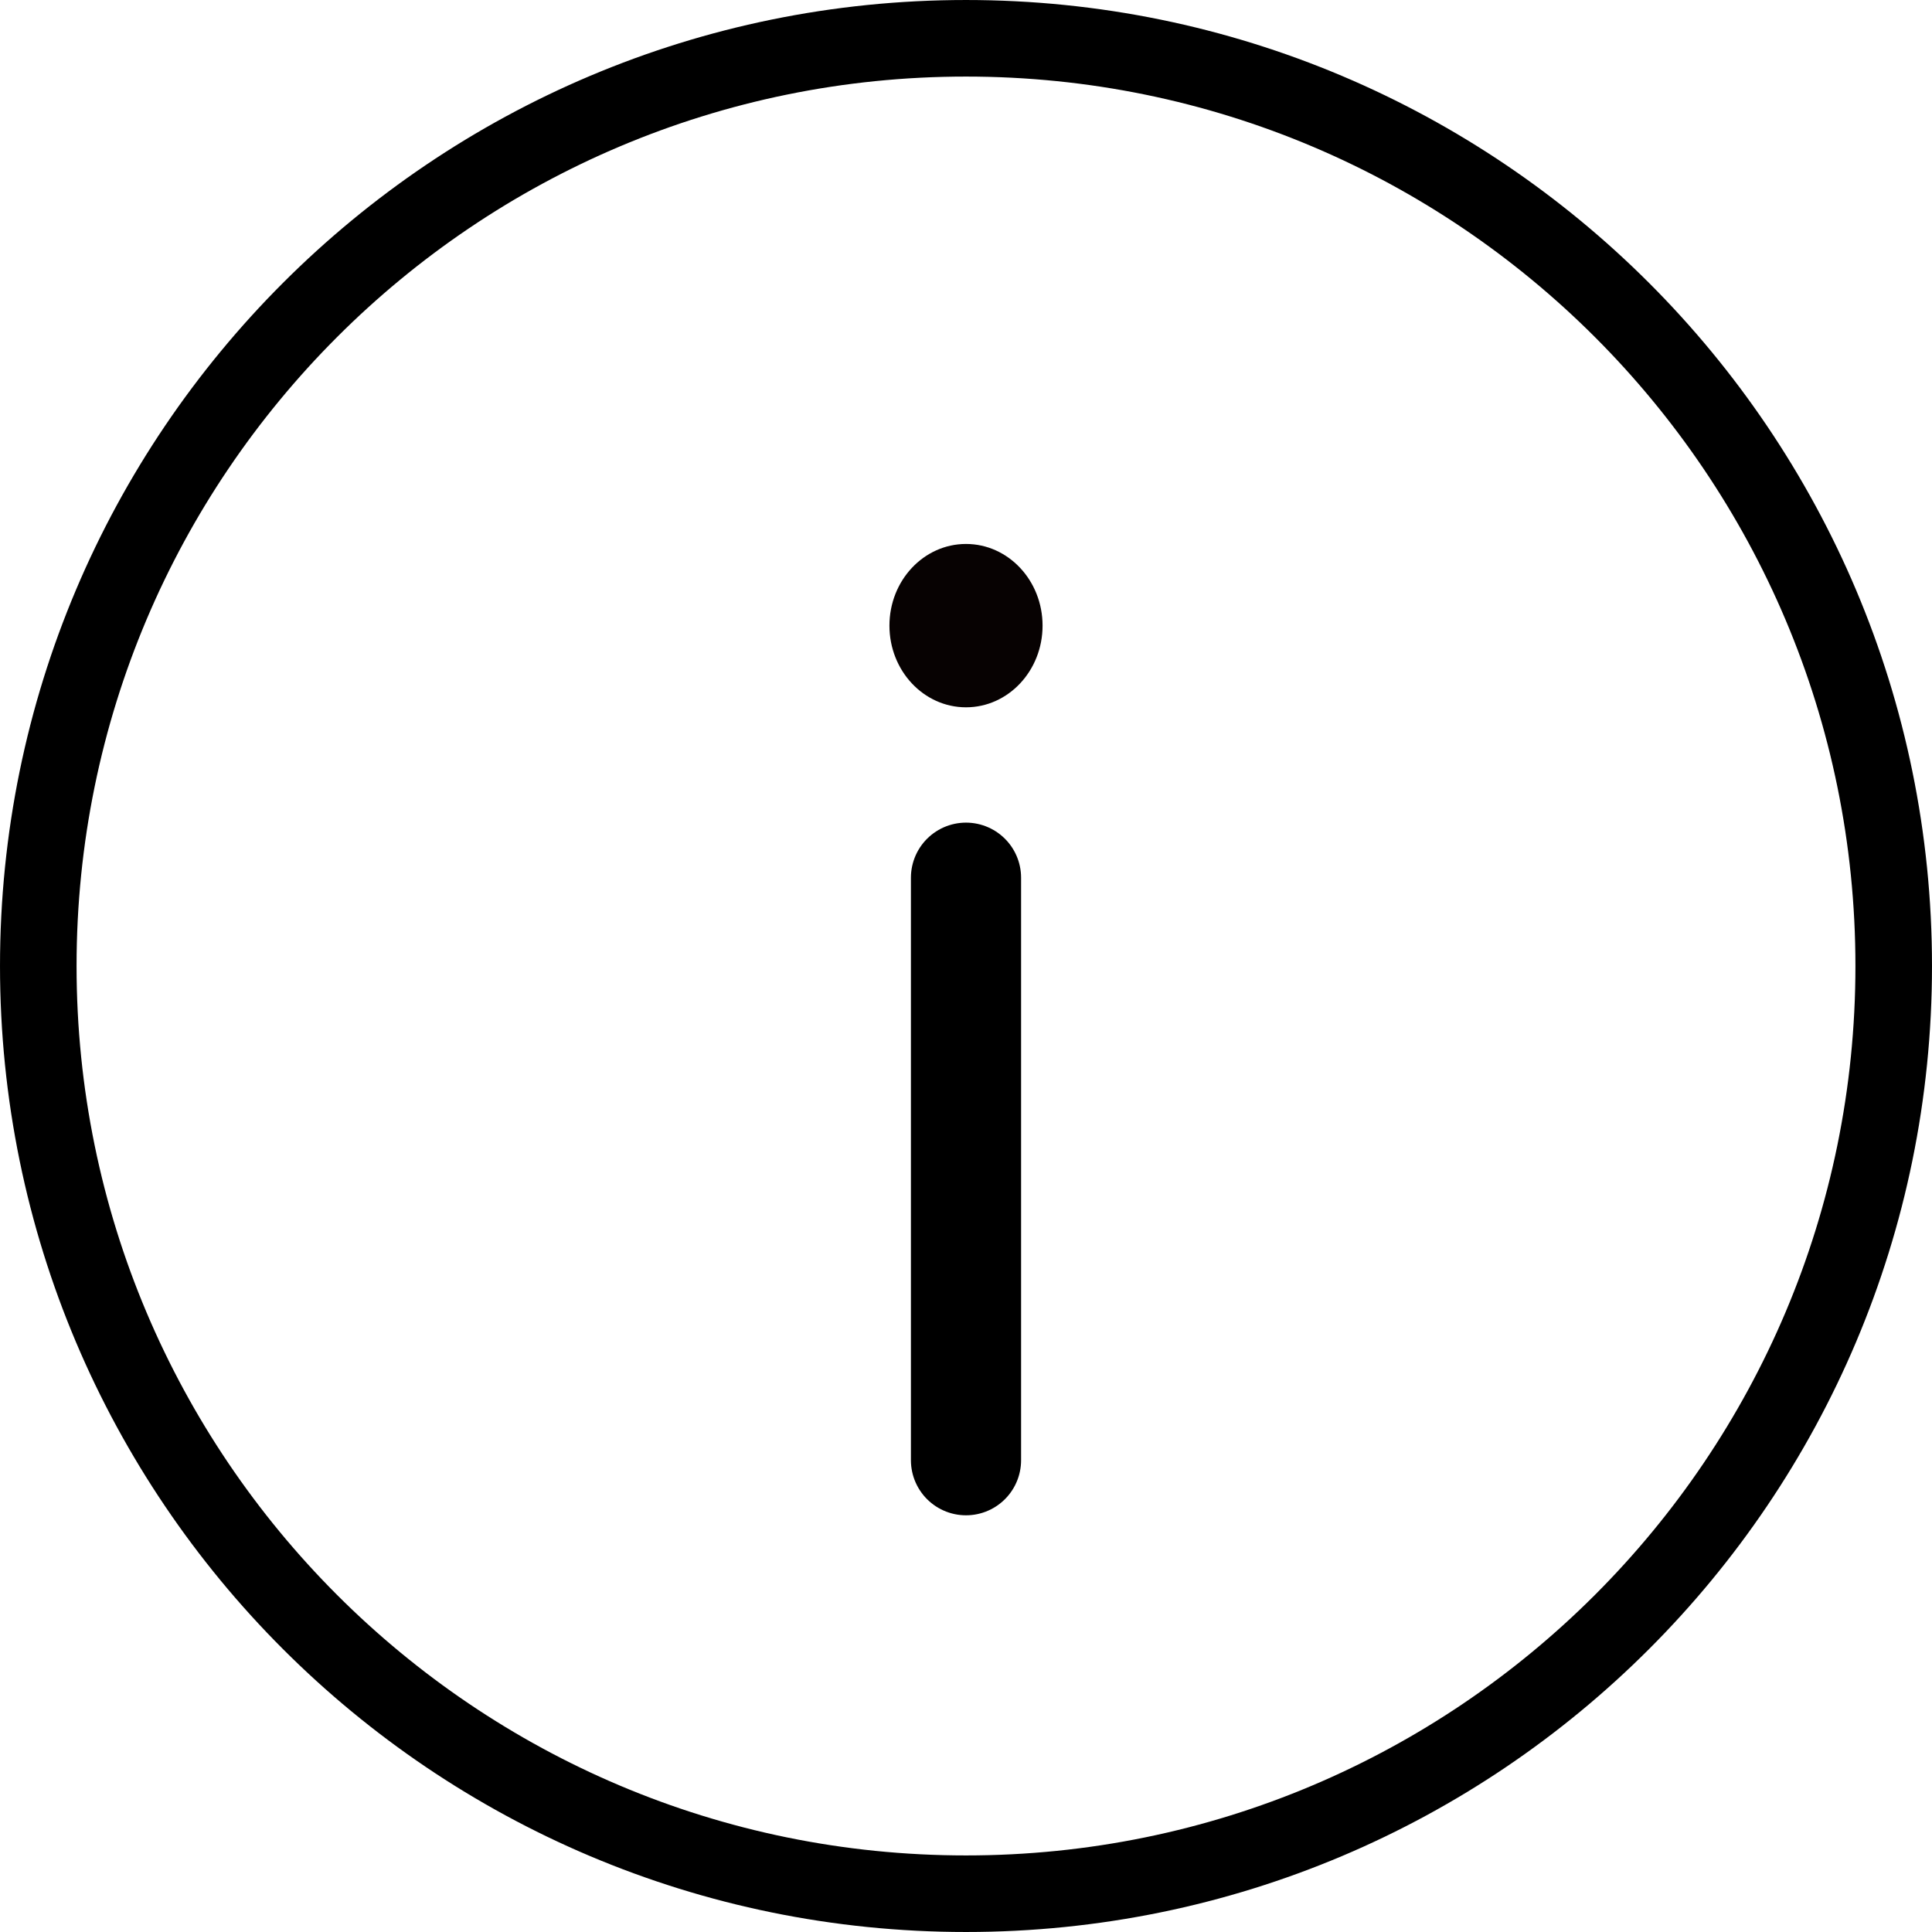
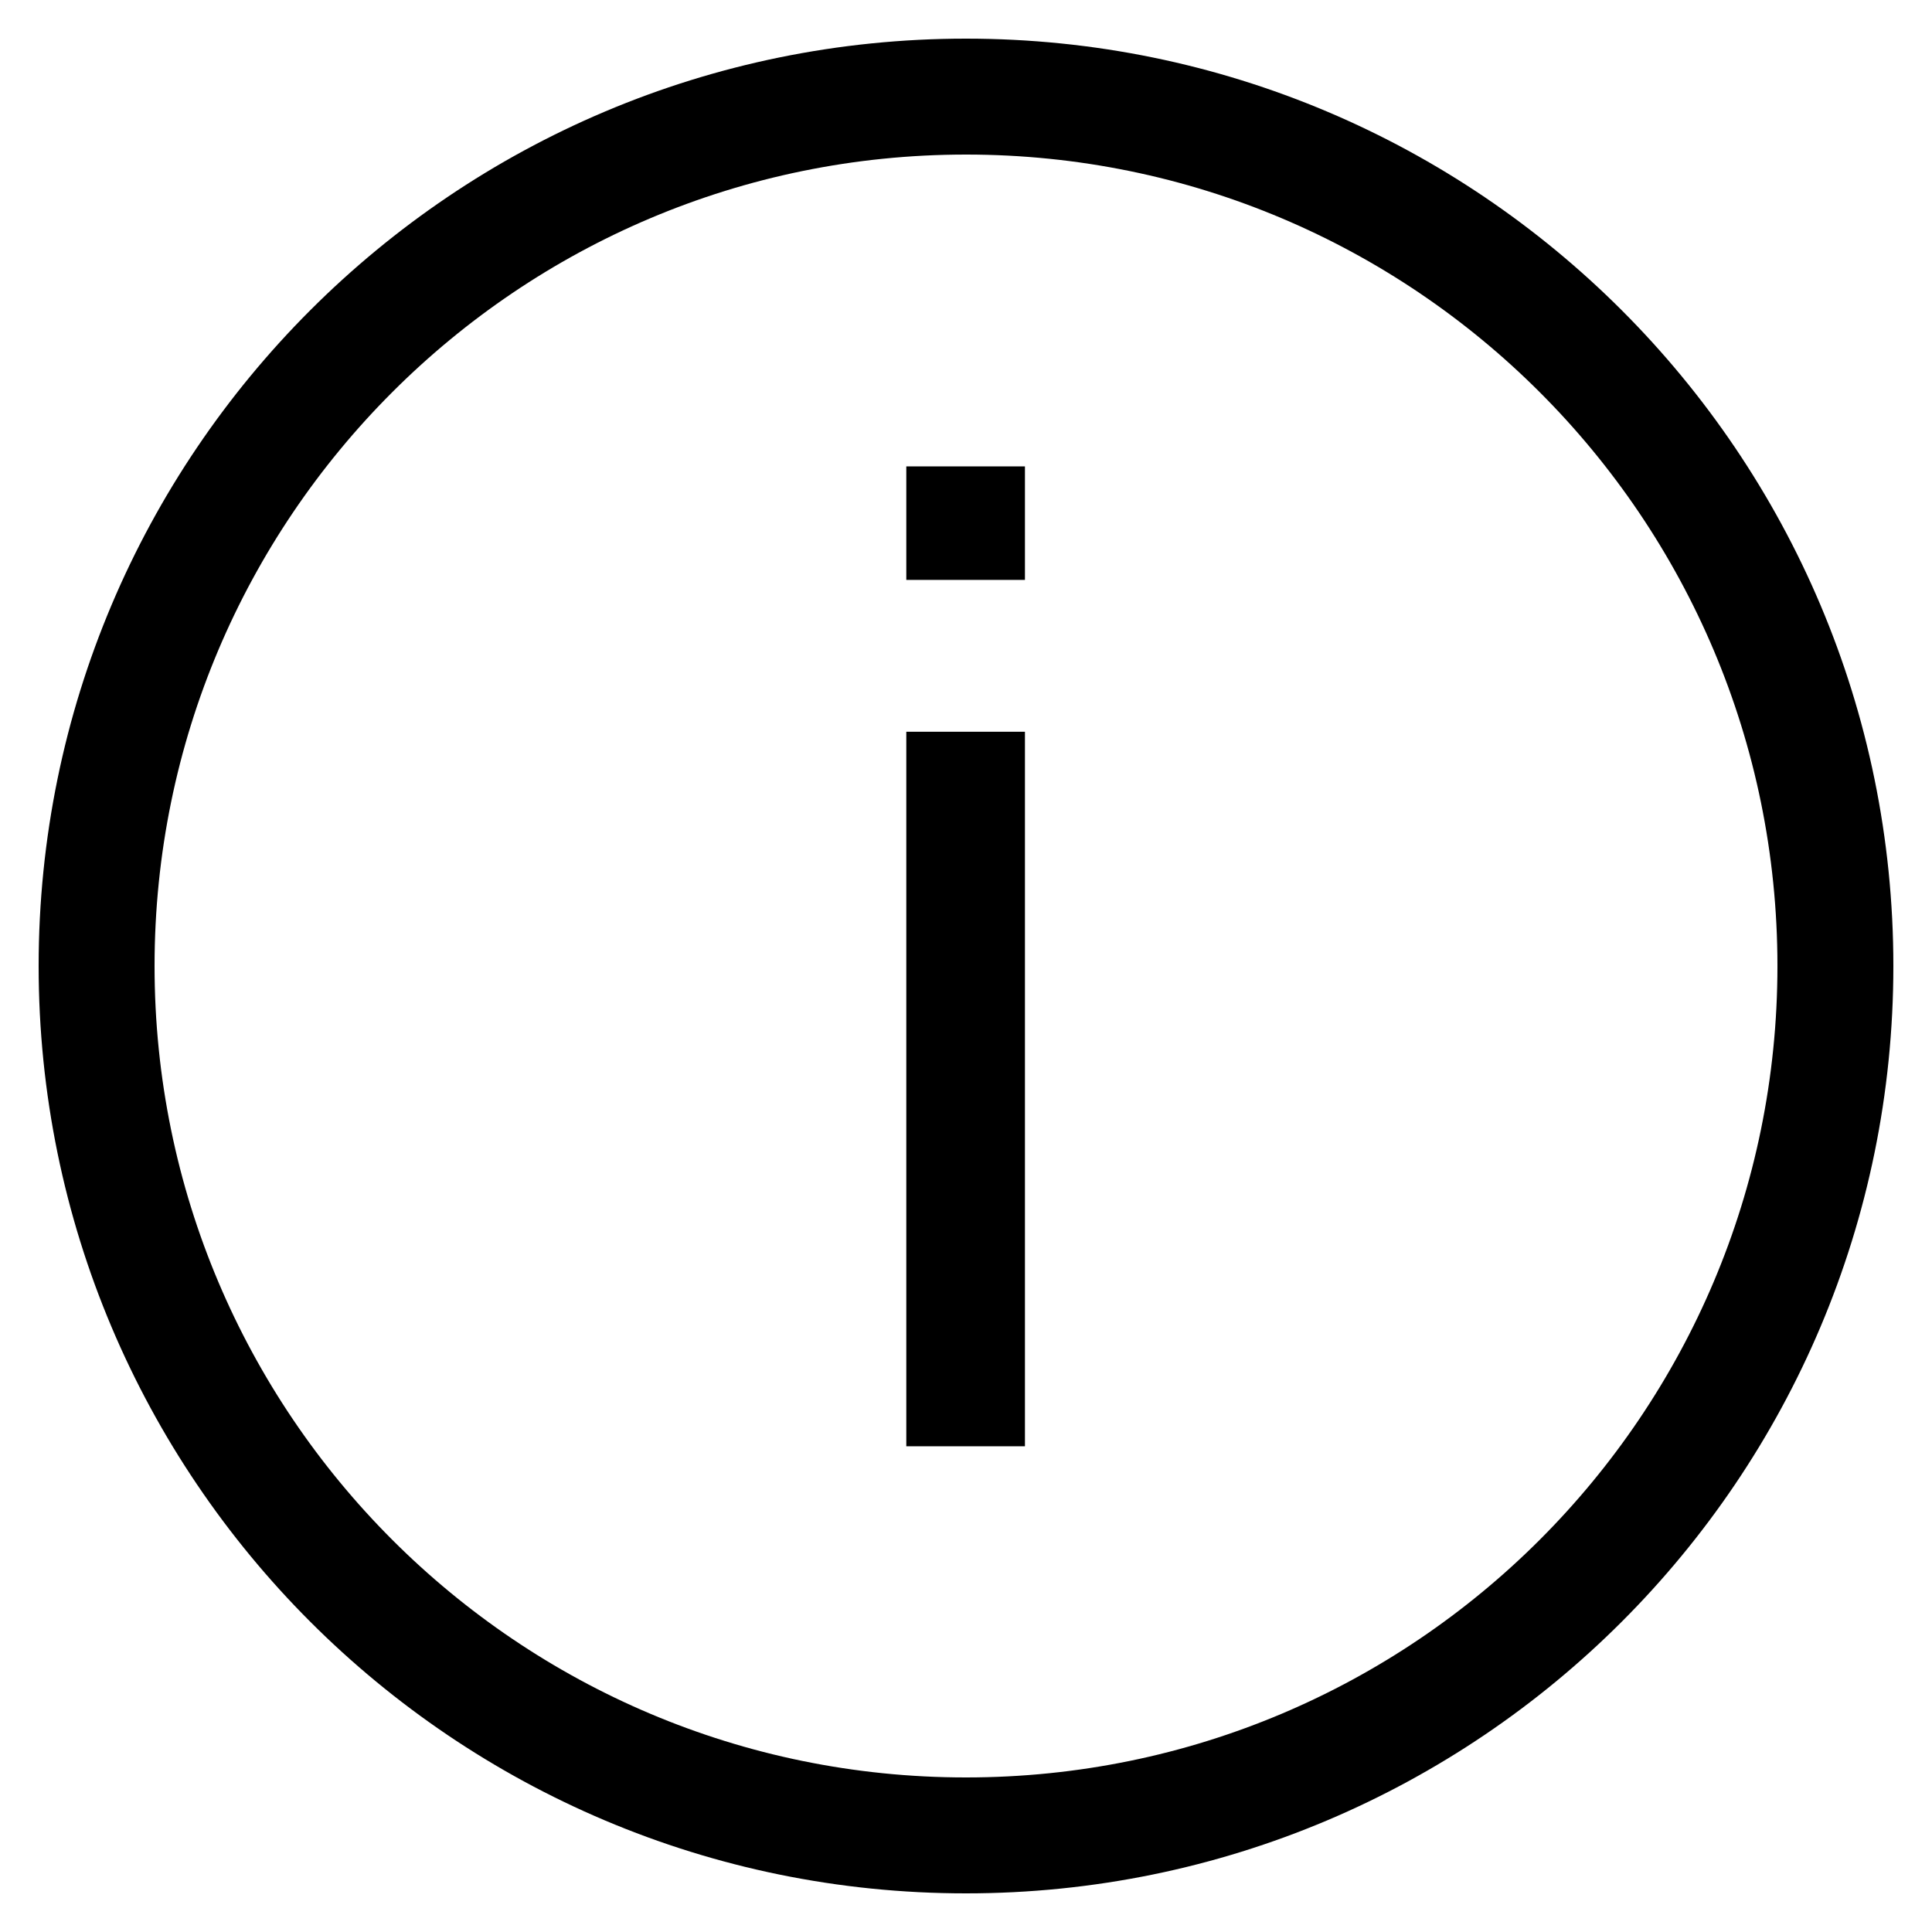
- <svg xmlns="http://www.w3.org/2000/svg" width="201.871" height="201.871" viewBox="0 0 201.871 201.871" version="1.1" id="svg5">
-   <defs id="defs2" />
-   <g id="layer1" transform="translate(19.35052,0.8624039)">
-     <circle style="fill:none;fill-rule:evenodd;stroke:#000000;stroke-width:8;stroke-dasharray:none;stroke-opacity:1" id="path14567" cx="81.585" cy="100.073" r="96.935" />
-     <path style="fill:none;stroke:#000000;stroke-width:11.511;stroke-linecap:round;stroke-linejoin:miter;stroke-dasharray:none;stroke-opacity:1" d="m 81.585,90.848 c 0,60.865 0,60.865 0,60.865" id="path15831" />
-     <ellipse style="fill:#060000;fill-opacity:0.99;fill-rule:evenodd;stroke-width:0.265" id="path17818" cx="81.585" cy="64.509" rx="8" ry="8.534" />
-   </g>
+ <svg xmlns="http://www.w3.org/2000/svg" width="100" height="100" viewBox="0 0 100 100">
+   <circle cx="50" cy="50" r="45" stroke="black" stroke-width="6" fill="none" />
+   <text x="50" y="55" dominant-baseline="middle" text-anchor="middle" font-size="70" font-family="Arial" fill="black">i</text>
</svg>
